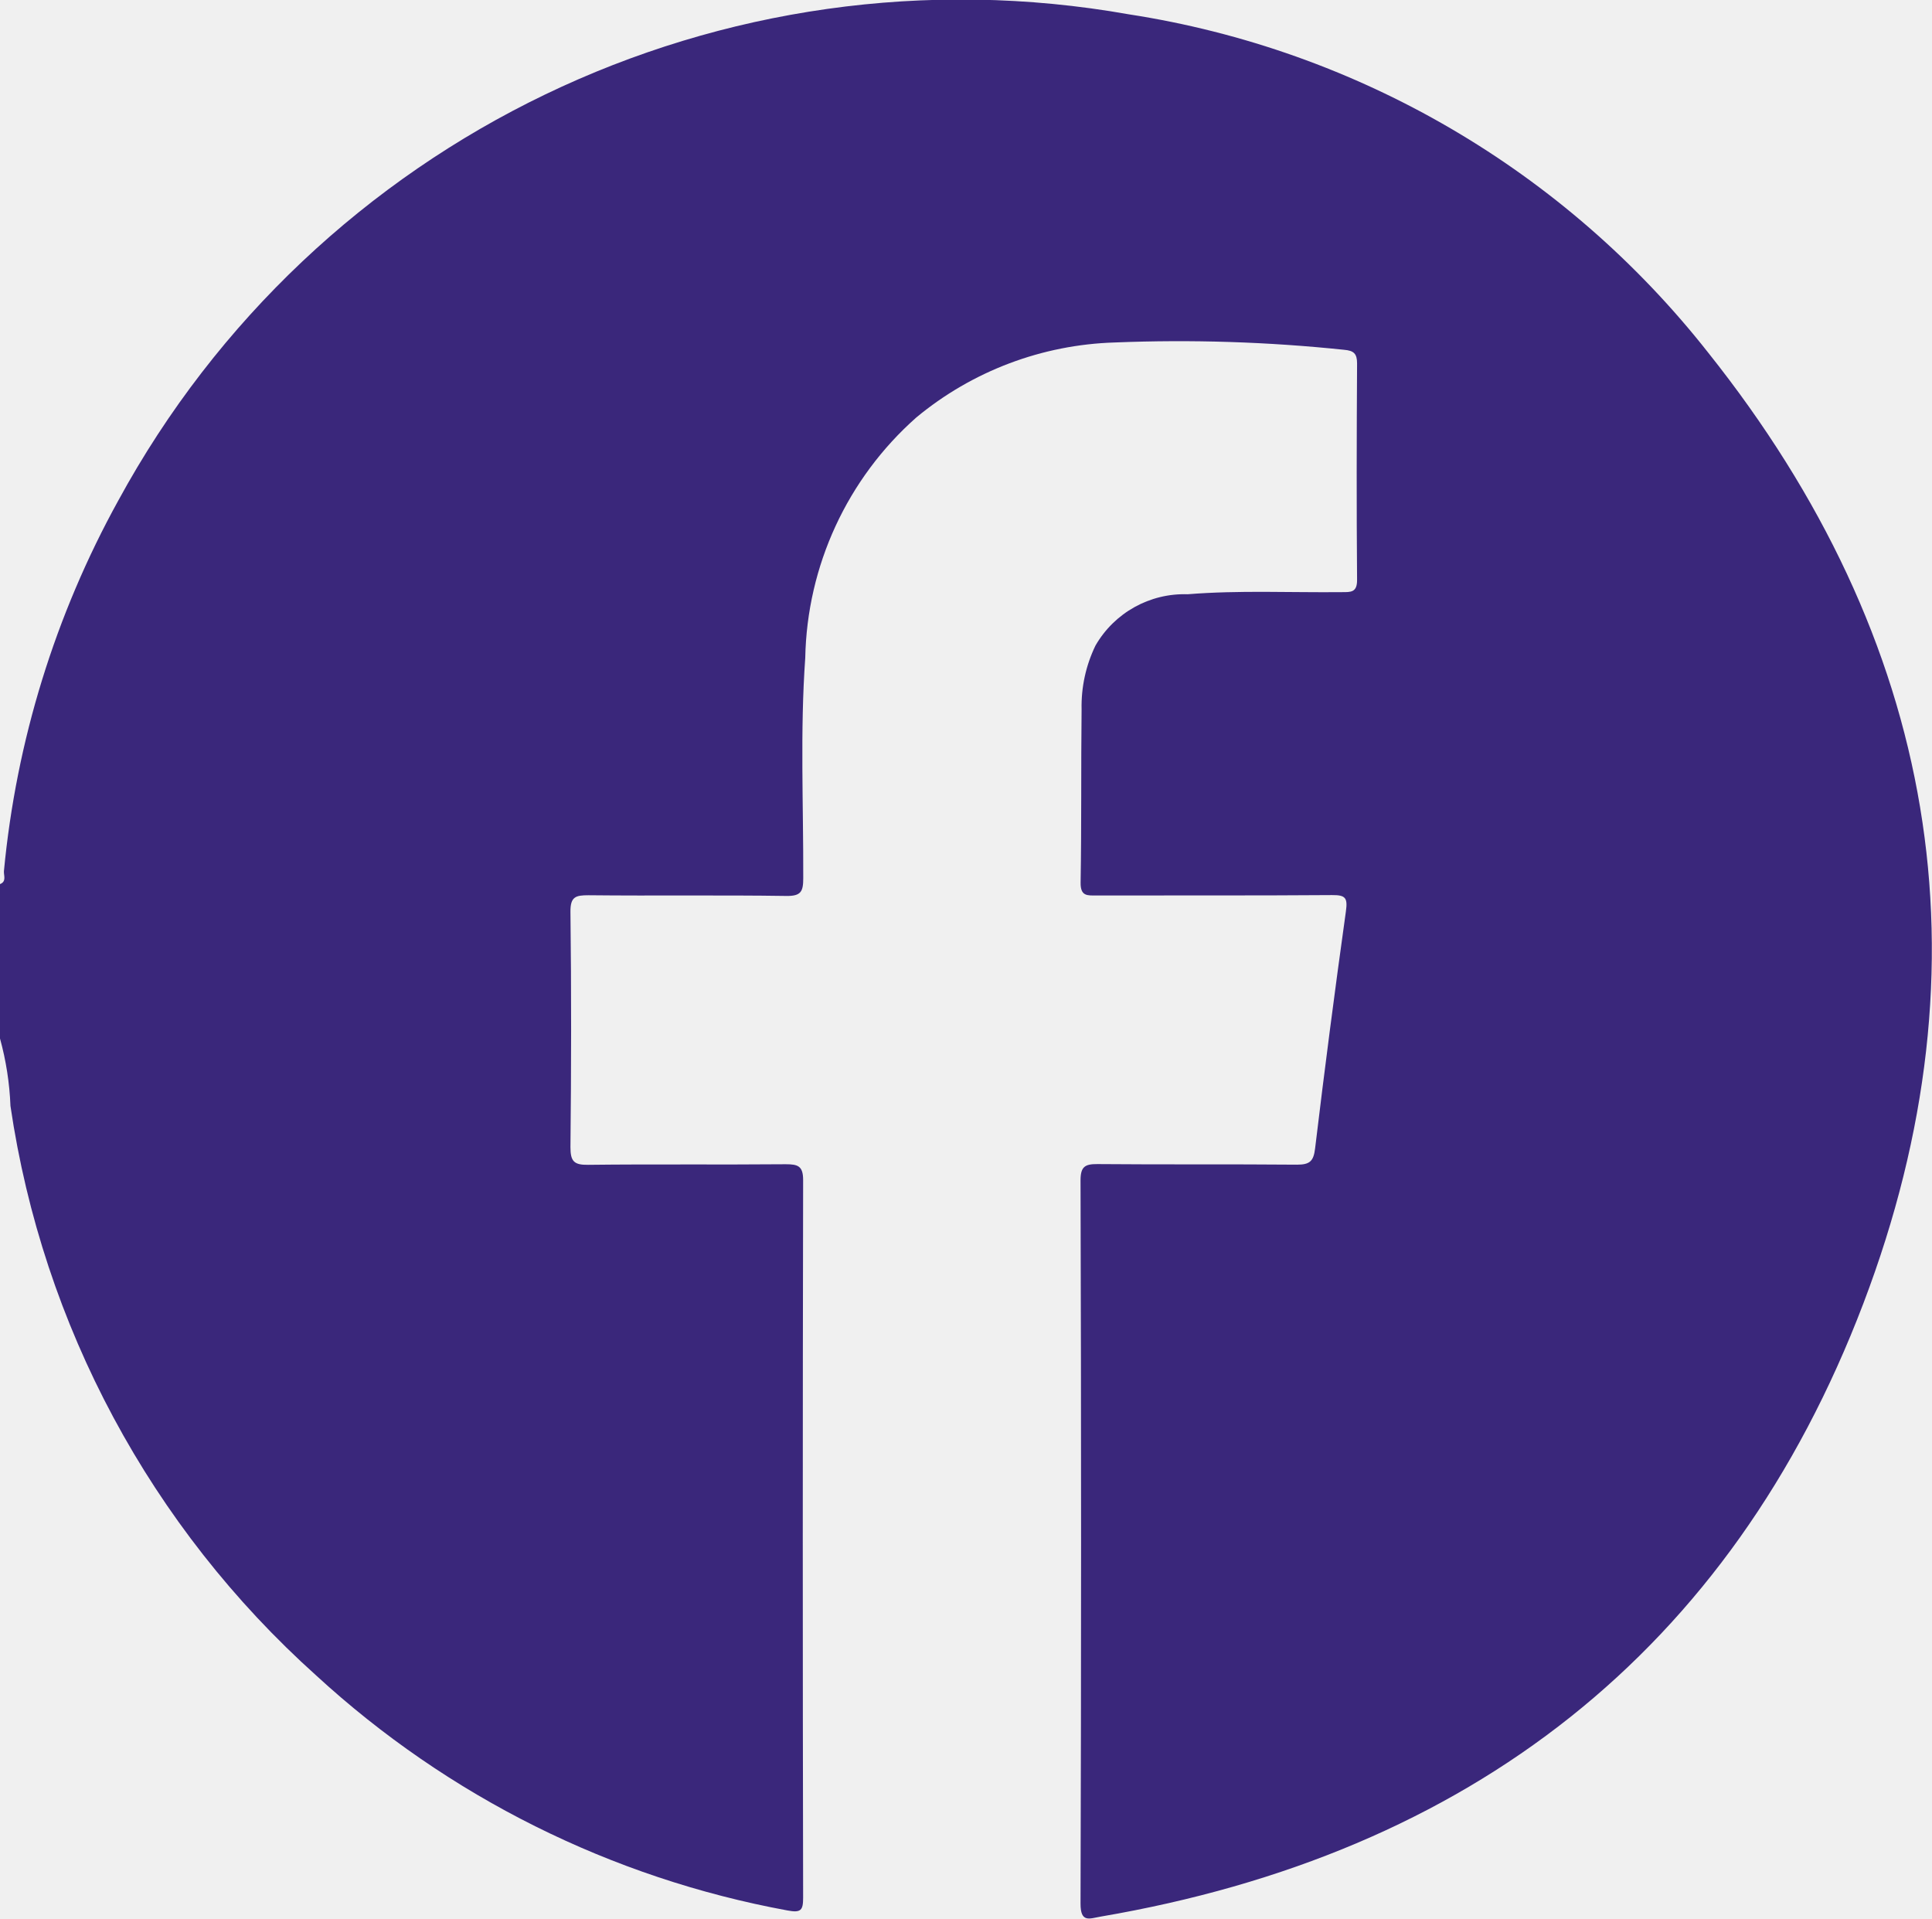
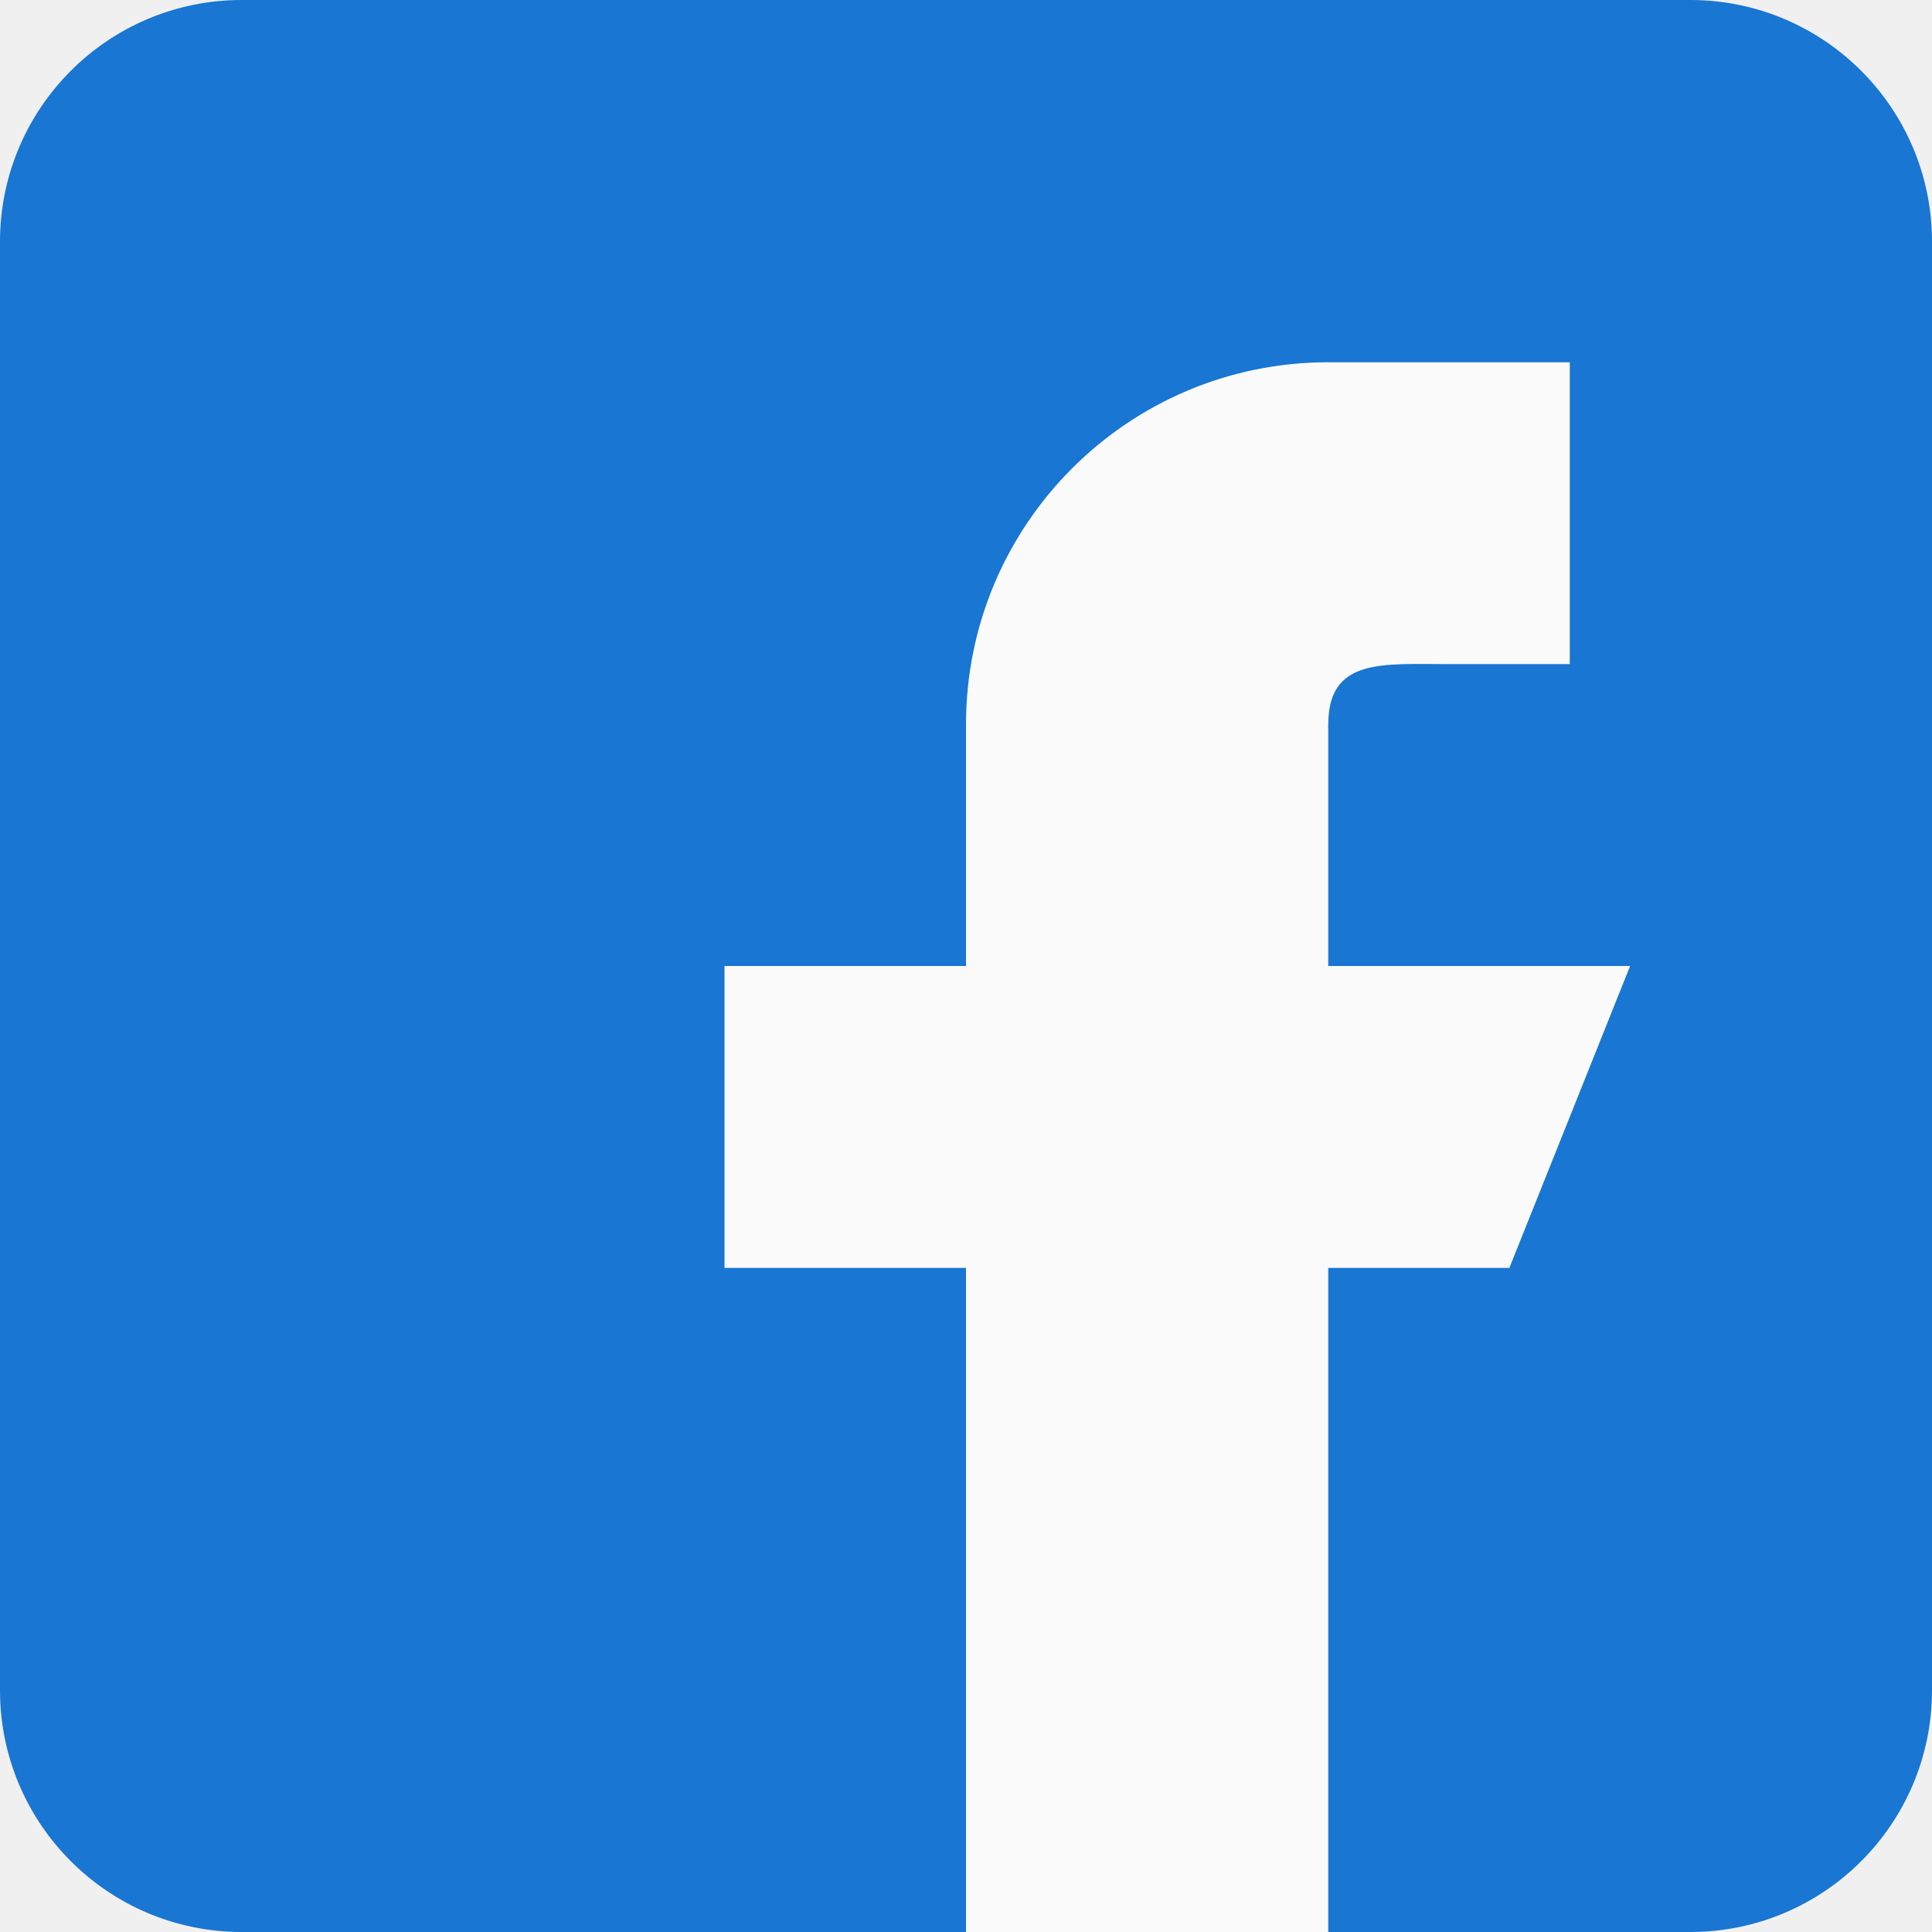
- <svg xmlns="http://www.w3.org/2000/svg" width="49.281" height="48.931" viewBox="0 0 49.281 48.931">
-   <path id="Trazado_131151" data-name="Trazado 131151" d="M-1465,478.733v-3.938c.171-.066.093-.218.1-.33a24.313,24.313,0,0,1,2.918-9.454,24.481,24.481,0,0,1,25.78-12.4,23.326,23.326,0,0,1,14.776,8.631c5.815,7.3,7.276,15.533,3.955,24.252-3.383,8.882-10.067,14.034-19.454,15.636-.284.048-.515.169-.513-.335q.028-9.221,0-18.441c0-.347.106-.421.432-.418,1.7.015,3.394,0,5.09.015.325,0,.422-.087.461-.413q.363-3.024.785-6.041c.05-.352-.006-.425-.354-.422-2,.015-4,.006-6,.01-.236,0-.418.027-.412-.33.025-1.472.008-2.945.025-4.418a3.551,3.551,0,0,1,.354-1.626,2.614,2.614,0,0,1,2.352-1.309c1.31-.106,2.624-.04,3.936-.054.224,0,.387.011.385-.312-.015-1.841-.011-3.682,0-5.523,0-.25-.087-.325-.328-.346a40.51,40.51,0,0,0-5.85-.187,8.32,8.32,0,0,0-5.065,1.913,8.406,8.406,0,0,0-2.833,6.133c-.133,1.87-.045,3.745-.051,5.617,0,.341-.055.46-.435.454-1.68-.025-3.362,0-5.042-.018-.328,0-.466.036-.461.426.024,2,.021,4,0,6,0,.359.088.455.449.45,1.681-.02,3.362,0,5.042-.015.31,0,.445.043.444.406q-.018,9.149,0,18.3c0,.32-.052.393-.4.327a24.243,24.243,0,0,1-12.019-5.992,24.256,24.256,0,0,1-7.8-14.526A7.609,7.609,0,0,0-1465,478.733Z" transform="translate(1465 -452.245)" fill="#3a277b" />
+ <svg xmlns="http://www.w3.org/2000/svg" width="63" height="63" viewBox="0 0 63 63">
+   <defs>
+     <clipPath id="clip-path">
+       <rect id="Rectángulo_401525" data-name="Rectángulo 401525" width="63" height="63" transform="translate(252 615)" fill="#fff" stroke="#707070" stroke-width="1" />
+     </clipPath>
+   </defs>
+   <g id="Enmascarar_grupo_1098714" data-name="Enmascarar grupo 1098714" transform="translate(-252 -615)" clip-path="url(#clip-path)">
+     <g id="facebook" transform="translate(252 615)">
+       <path id="Trazado_874083" data-name="Trazado 874083" d="M55.125,0H7.875A7.883,7.883,0,0,0,0,7.875v47.25A7.883,7.883,0,0,0,7.875,63h47.25A7.883,7.883,0,0,0,63,55.125V7.875A7.883,7.883,0,0,0,55.125,0Z" fill="#1976d2" />
+       <path id="Trazado_874084" data-name="Trazado 874084" d="M53.156,31.5H43.313V23.625c0-2.174,1.764-1.969,3.938-1.969h3.938V11.813H43.313A11.812,11.812,0,0,0,31.5,23.625V31.5H23.625v9.844H31.5V63H43.313V41.344h5.906Z" fill="#fafafa" />
+     </g>
+   </g>
</svg>
